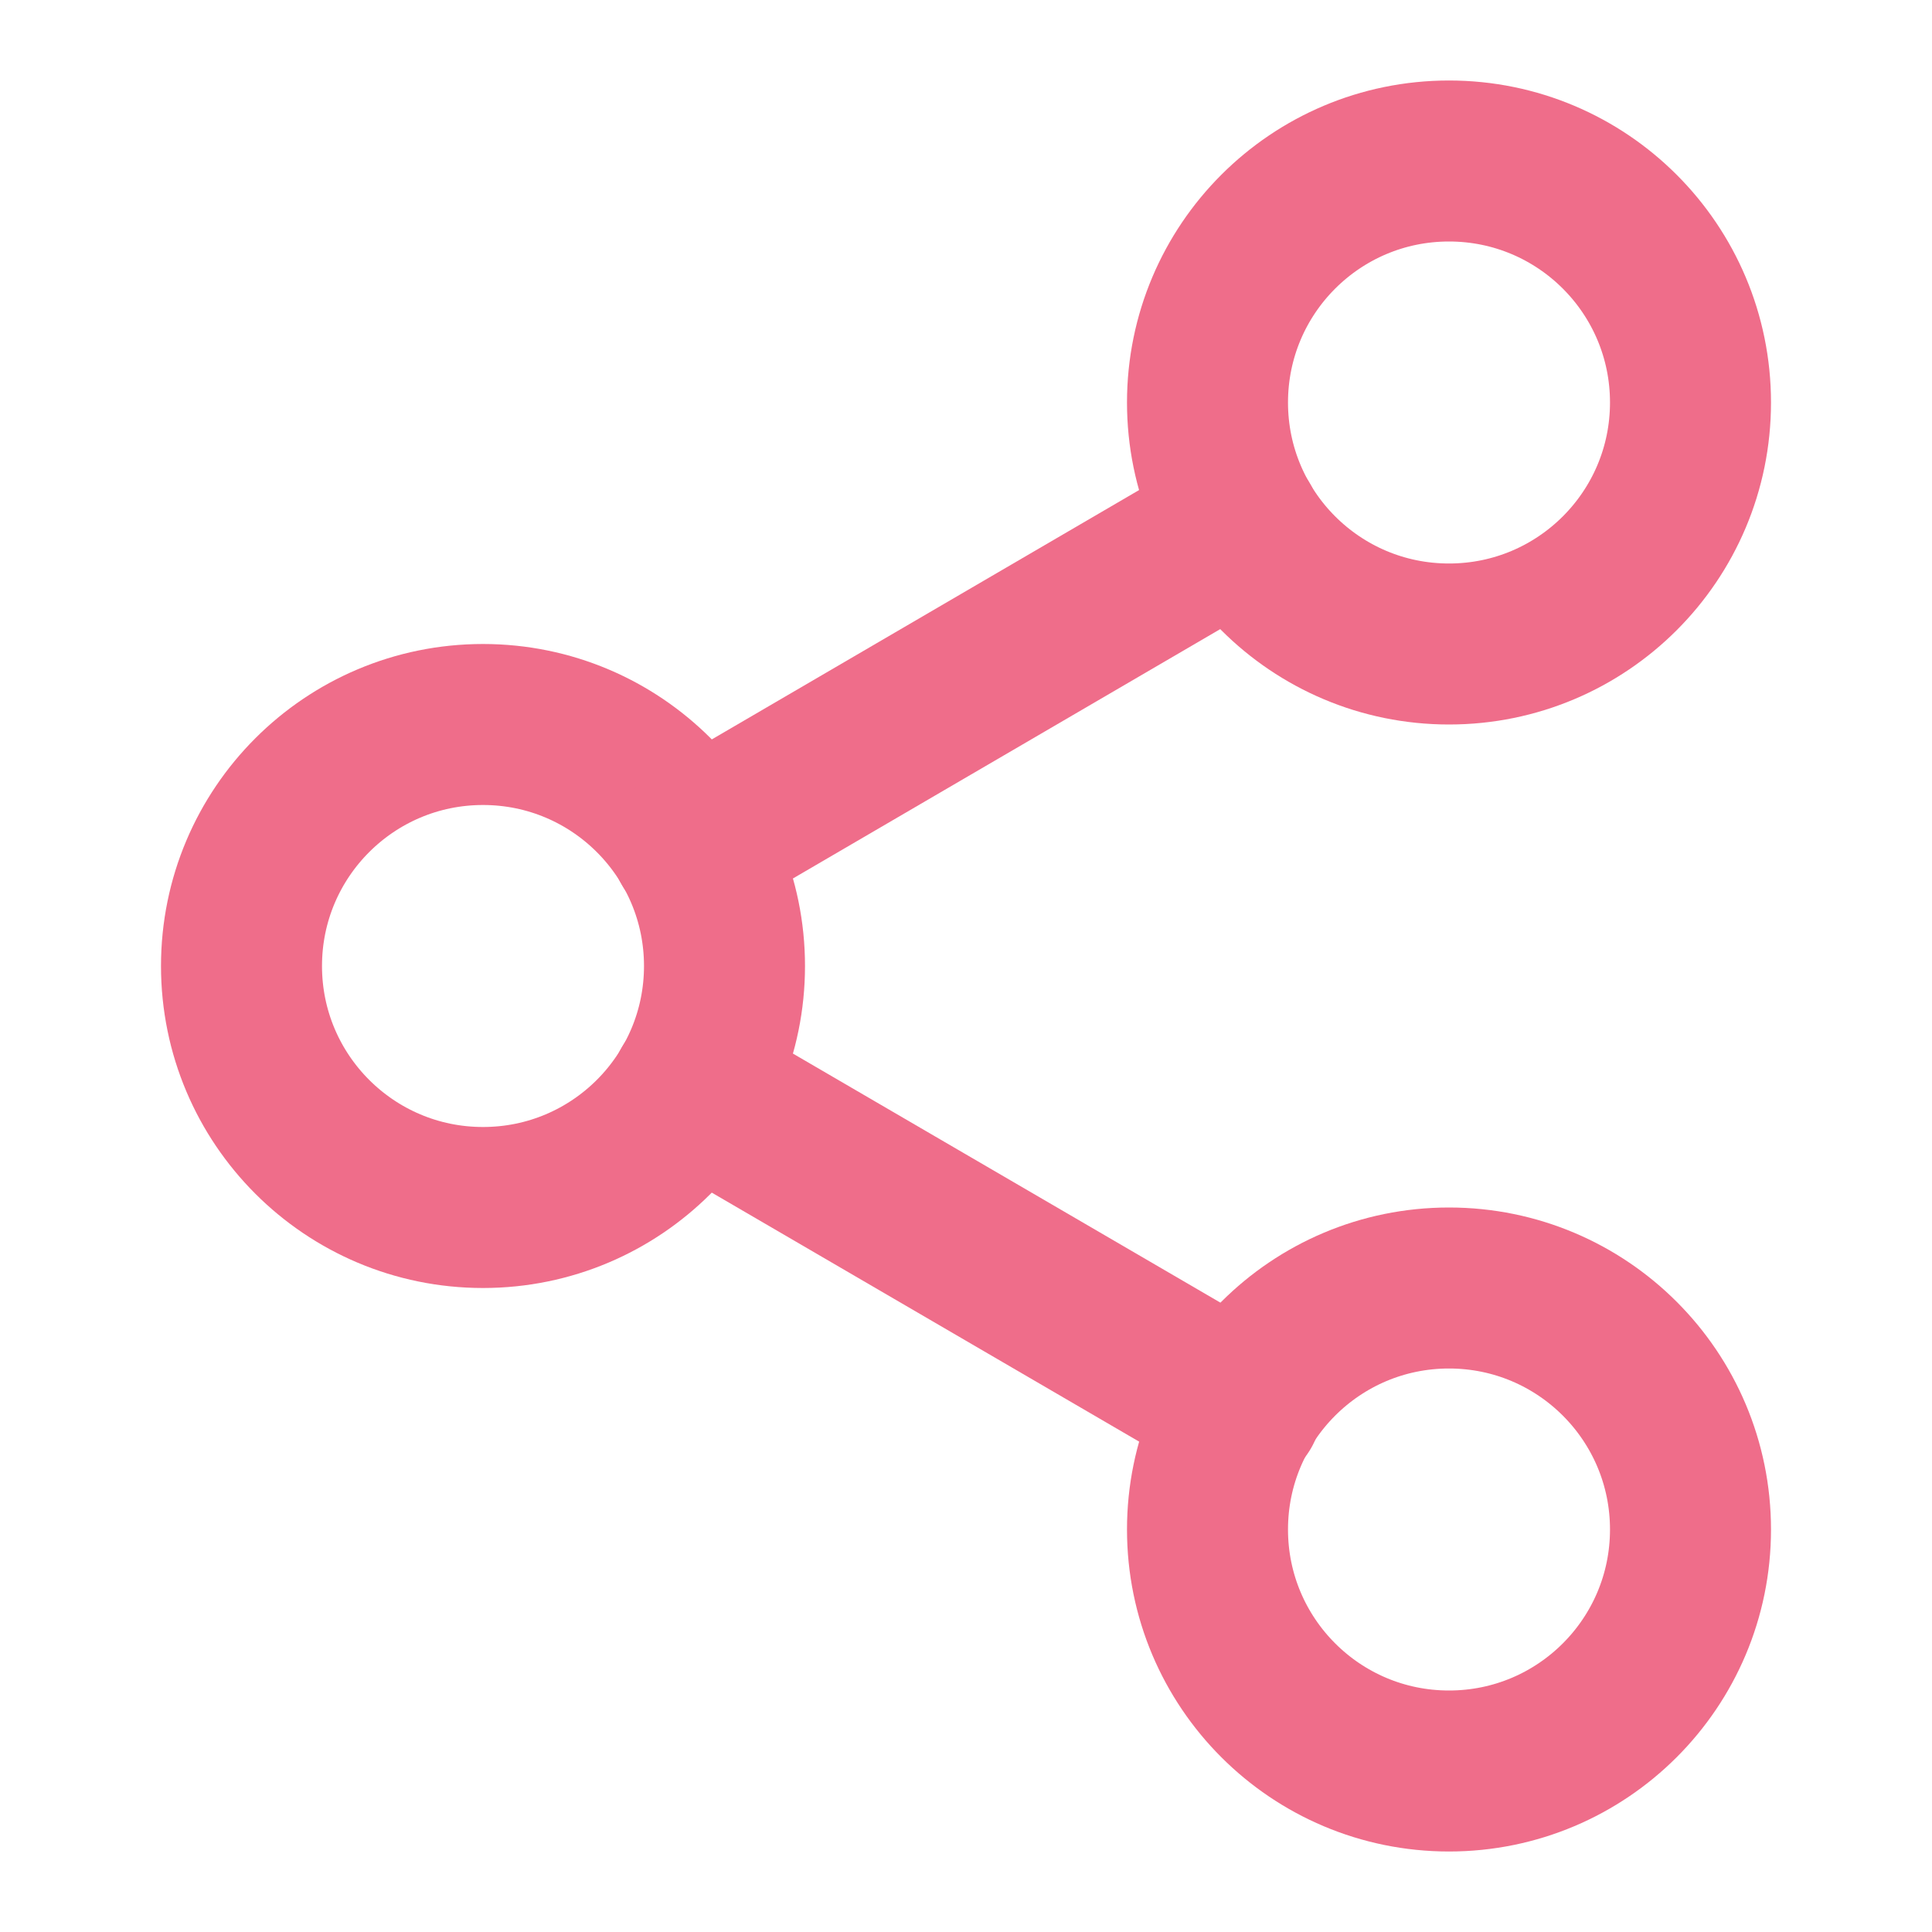
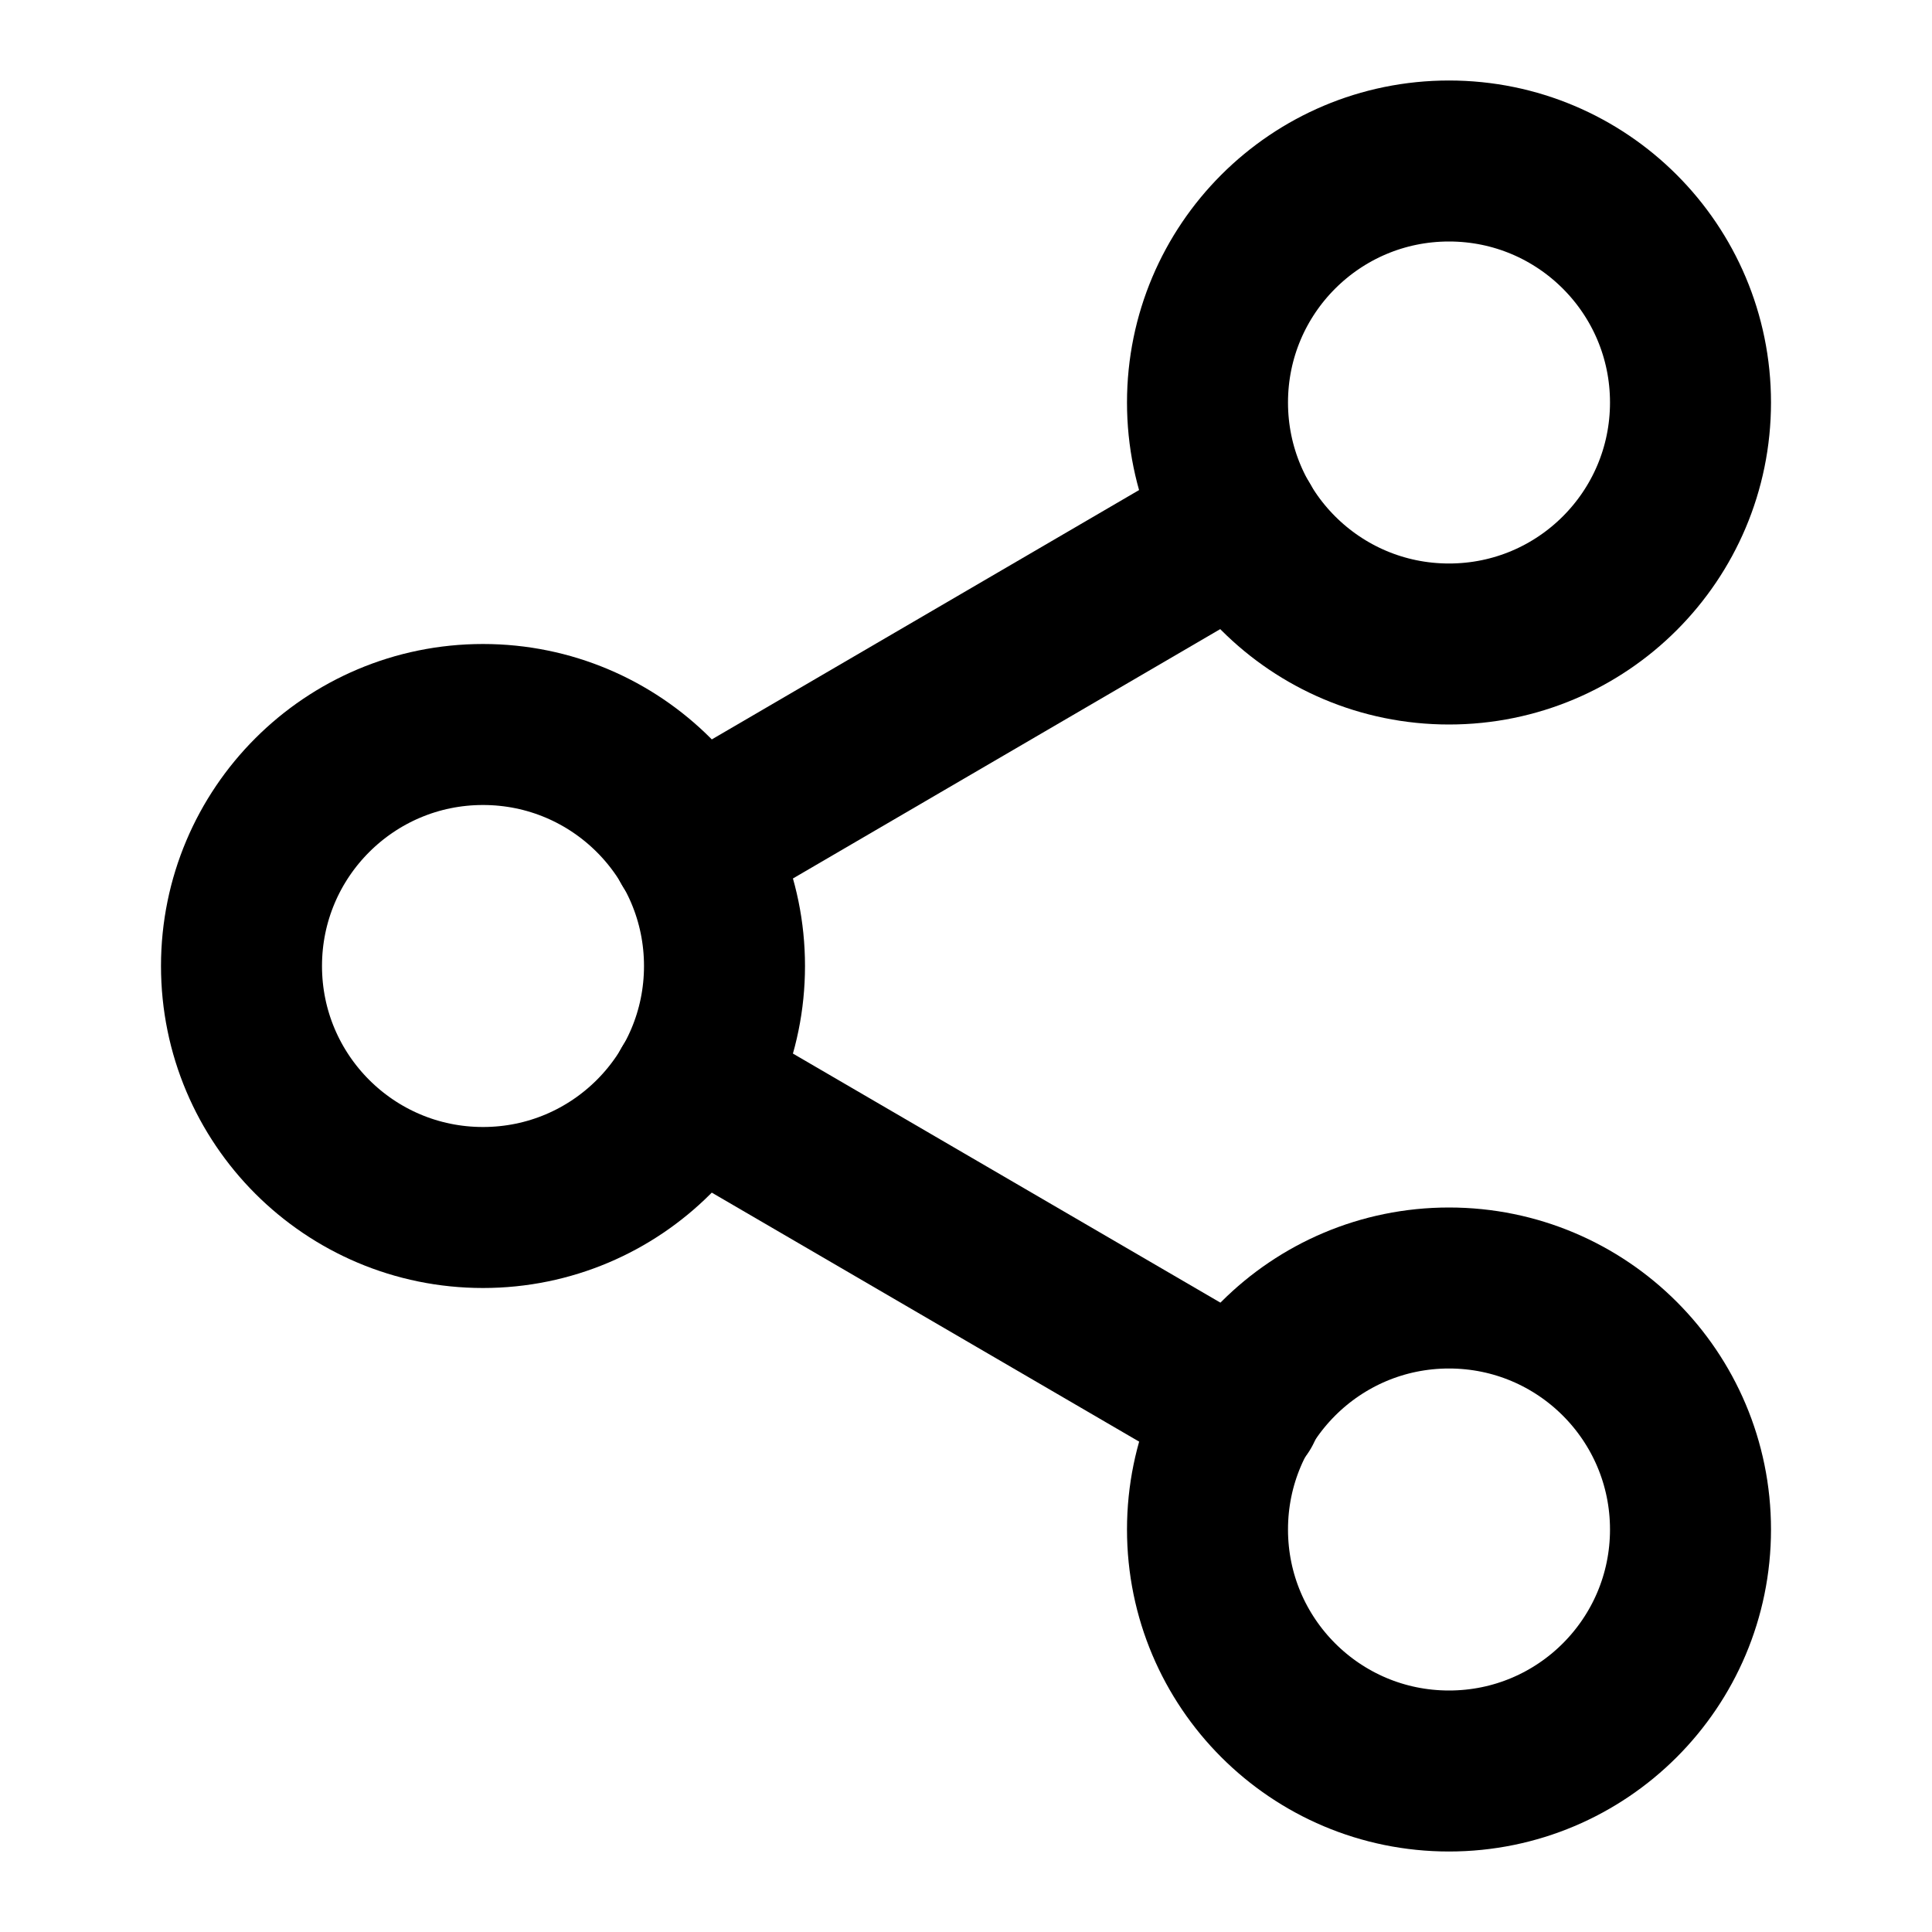
<svg xmlns="http://www.w3.org/2000/svg" width="18" height="18" viewBox="0 0 18 18" fill="none">
-   <path d="M13.5 6C14.743 6 15.75 4.993 15.75 3.75C15.75 2.507 14.743 1.5 13.5 1.5C12.257 1.5 11.25 2.507 11.25 3.75C11.25 4.993 12.257 6 13.5 6Z" stroke="#EF6D8A" stroke-width="1.5" stroke-linecap="round" stroke-linejoin="round" />
-   <path d="M4.5 11.25C5.743 11.25 6.75 10.243 6.75 9C6.75 7.757 5.743 6.75 4.5 6.75C3.257 6.75 2.25 7.757 2.25 9C2.25 10.243 3.257 11.25 4.5 11.25Z" stroke="#EF6D8A" stroke-width="1.5" stroke-linecap="round" stroke-linejoin="round" />
-   <path d="M13.5 16.5C14.743 16.5 15.75 15.493 15.75 14.25C15.75 13.007 14.743 12 13.5 12C12.257 12 11.25 13.007 11.25 14.25C11.25 15.493 12.257 16.5 13.5 16.5Z" stroke="#EF6D8A" stroke-width="1.5" stroke-linecap="round" stroke-linejoin="round" />
-   <path d="M6.442 10.133L11.565 13.118" stroke="#EF6D8A" stroke-width="1.5" stroke-linecap="round" stroke-linejoin="round" />
-   <path d="M11.557 4.883L6.442 7.868" stroke="#EF6D8A" stroke-width="1.5" stroke-linecap="round" stroke-linejoin="round" />
+   <path d="M13.5 6C14.743 6 15.75 4.993 15.75 3.75C15.75 2.507 14.743 1.5 13.5 1.5C12.257 1.5 11.25 2.507 11.25 3.75C11.25 4.993 12.257 6 13.5 6Z" stroke="currentColor" stroke-width="1.5" stroke-linecap="round" stroke-linejoin="round" />
+   <path d="M4.5 11.25C5.743 11.25 6.75 10.243 6.75 9C6.75 7.757 5.743 6.75 4.5 6.75C3.257 6.75 2.25 7.757 2.25 9C2.25 10.243 3.257 11.25 4.5 11.25Z" stroke="currentColor" stroke-width="1.5" stroke-linecap="round" stroke-linejoin="round" />
+   <path d="M13.5 16.5C14.743 16.5 15.75 15.493 15.75 14.25C15.75 13.007 14.743 12 13.5 12C12.257 12 11.25 13.007 11.25 14.25C11.25 15.493 12.257 16.5 13.5 16.5Z" stroke="currentColor" stroke-width="1.5" stroke-linecap="round" stroke-linejoin="round" />
+   <path d="M6.442 10.133L11.565 13.118" stroke="currentColor" stroke-width="1.5" stroke-linecap="round" stroke-linejoin="round" />
+   <path d="M11.557 4.883L6.442 7.868" stroke="currentColor" stroke-width="1.5" stroke-linecap="round" stroke-linejoin="round" />
</svg>
